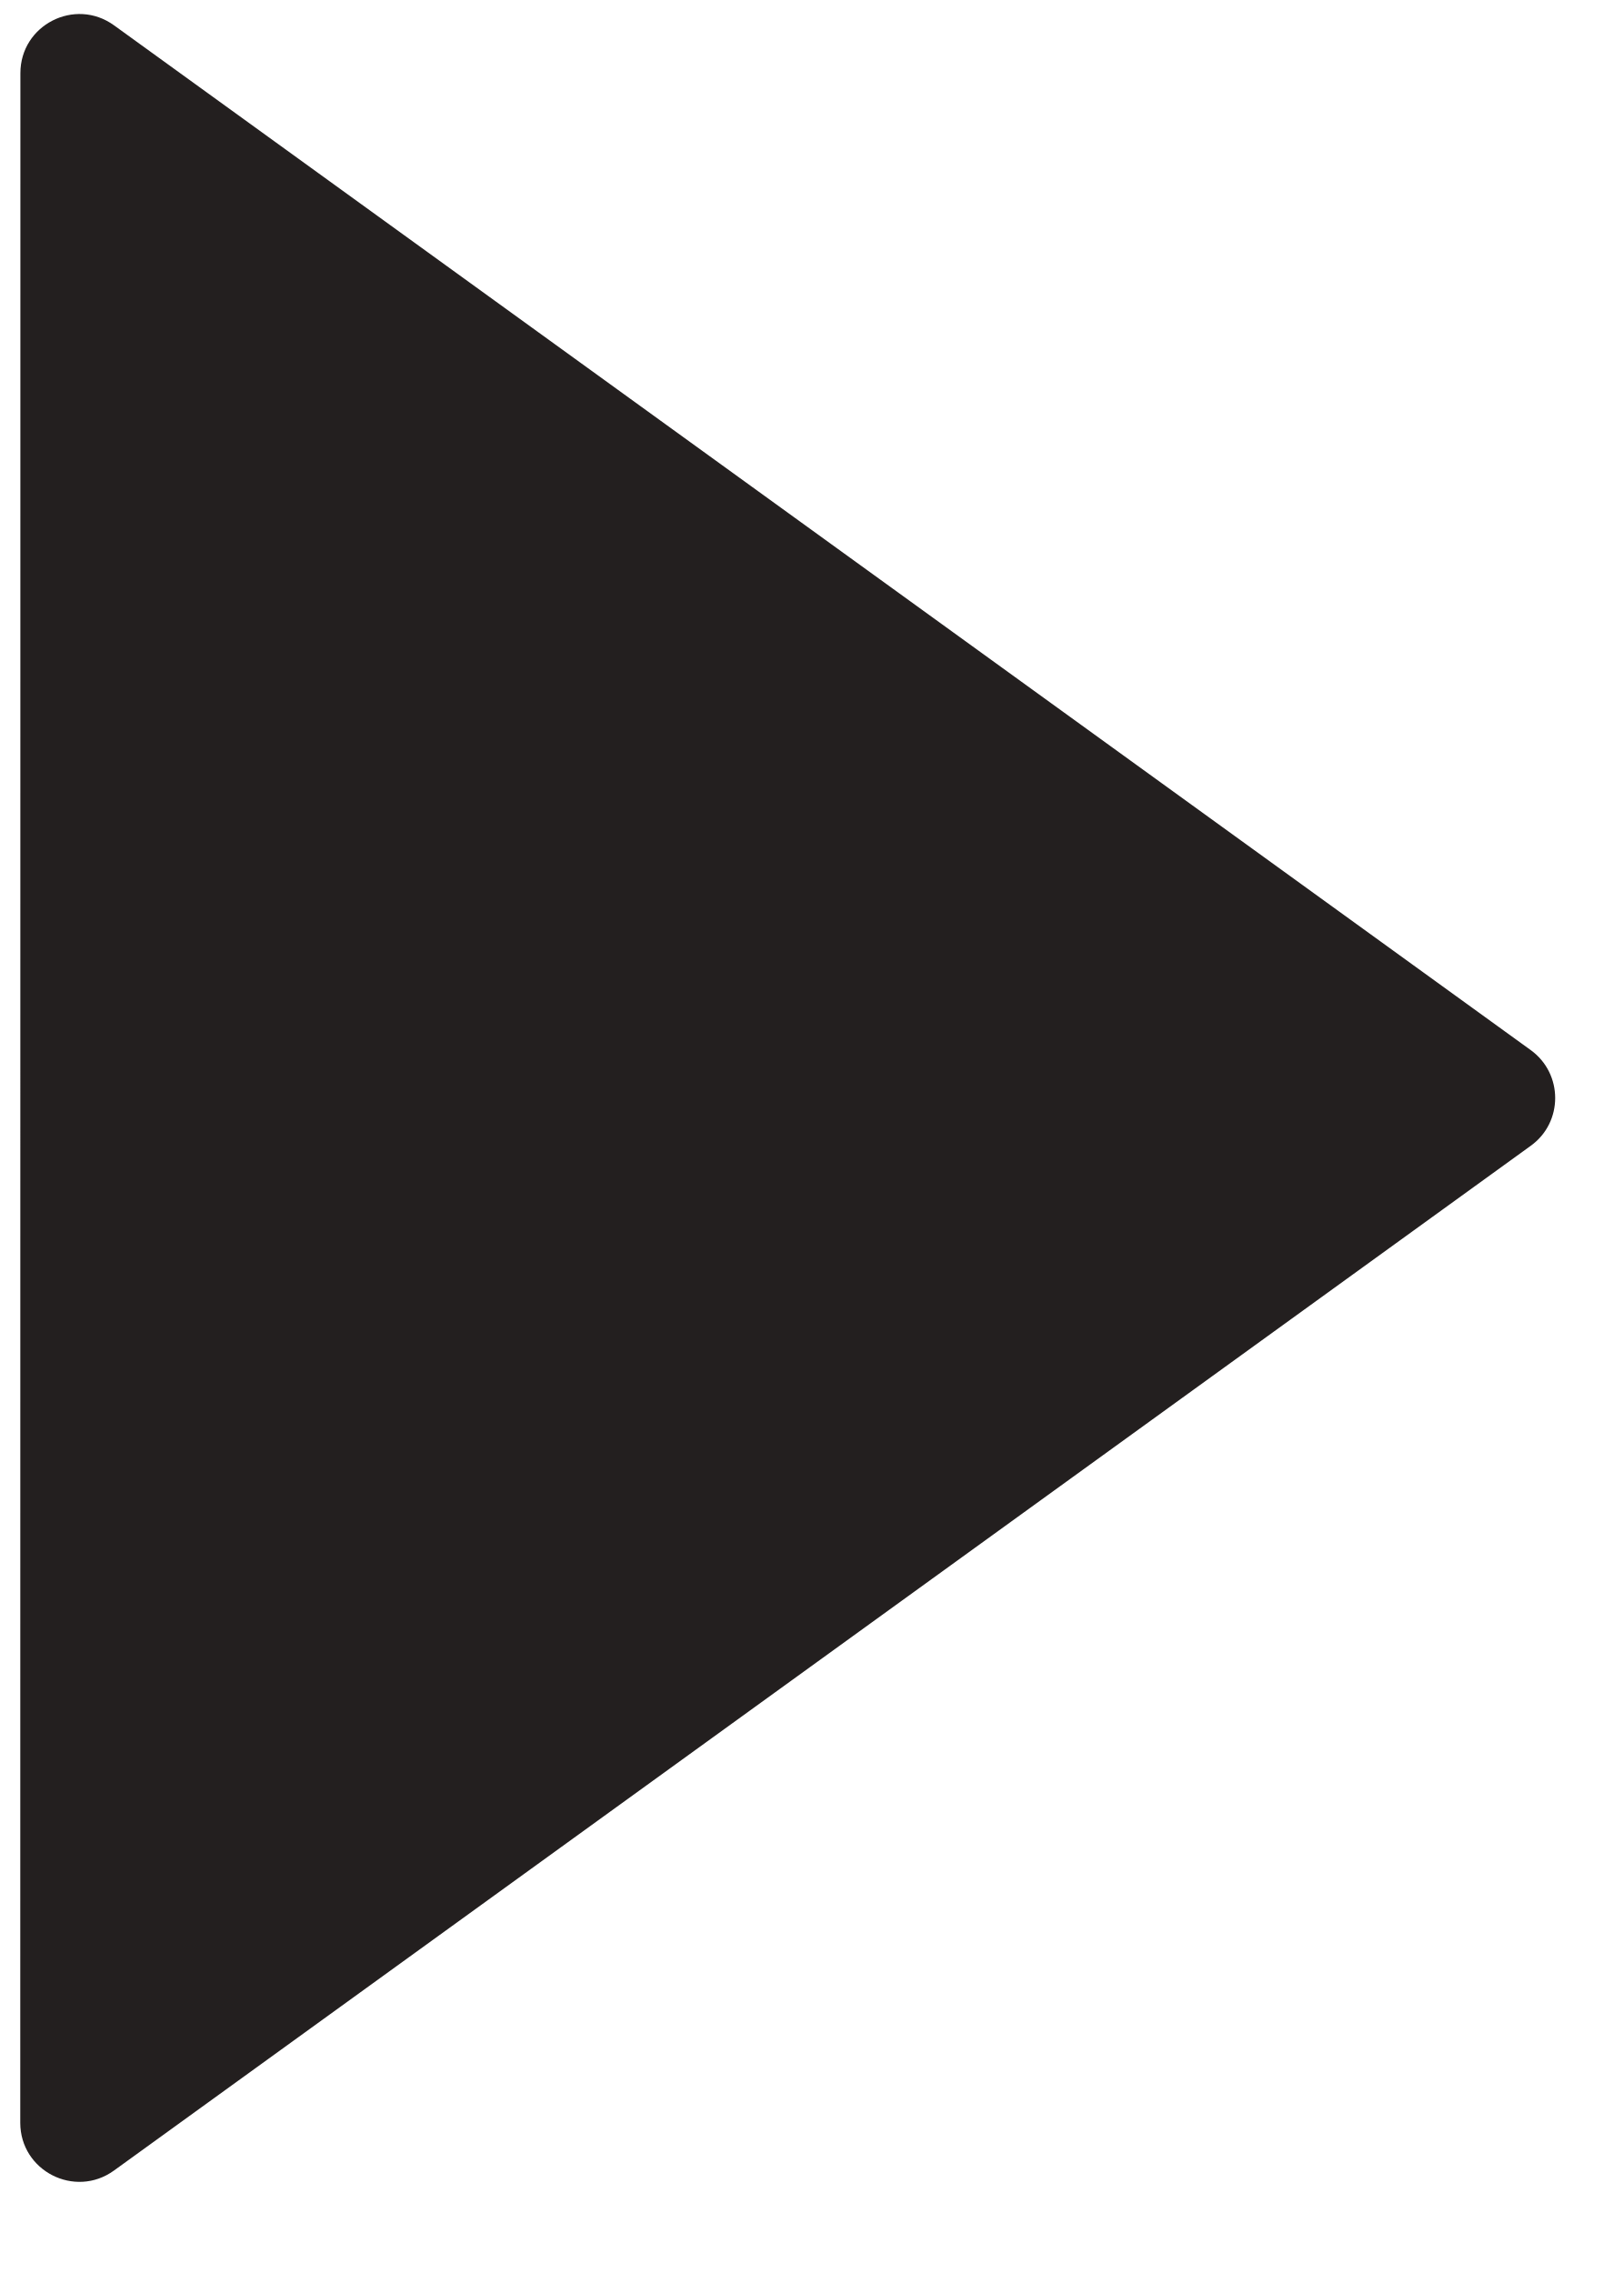
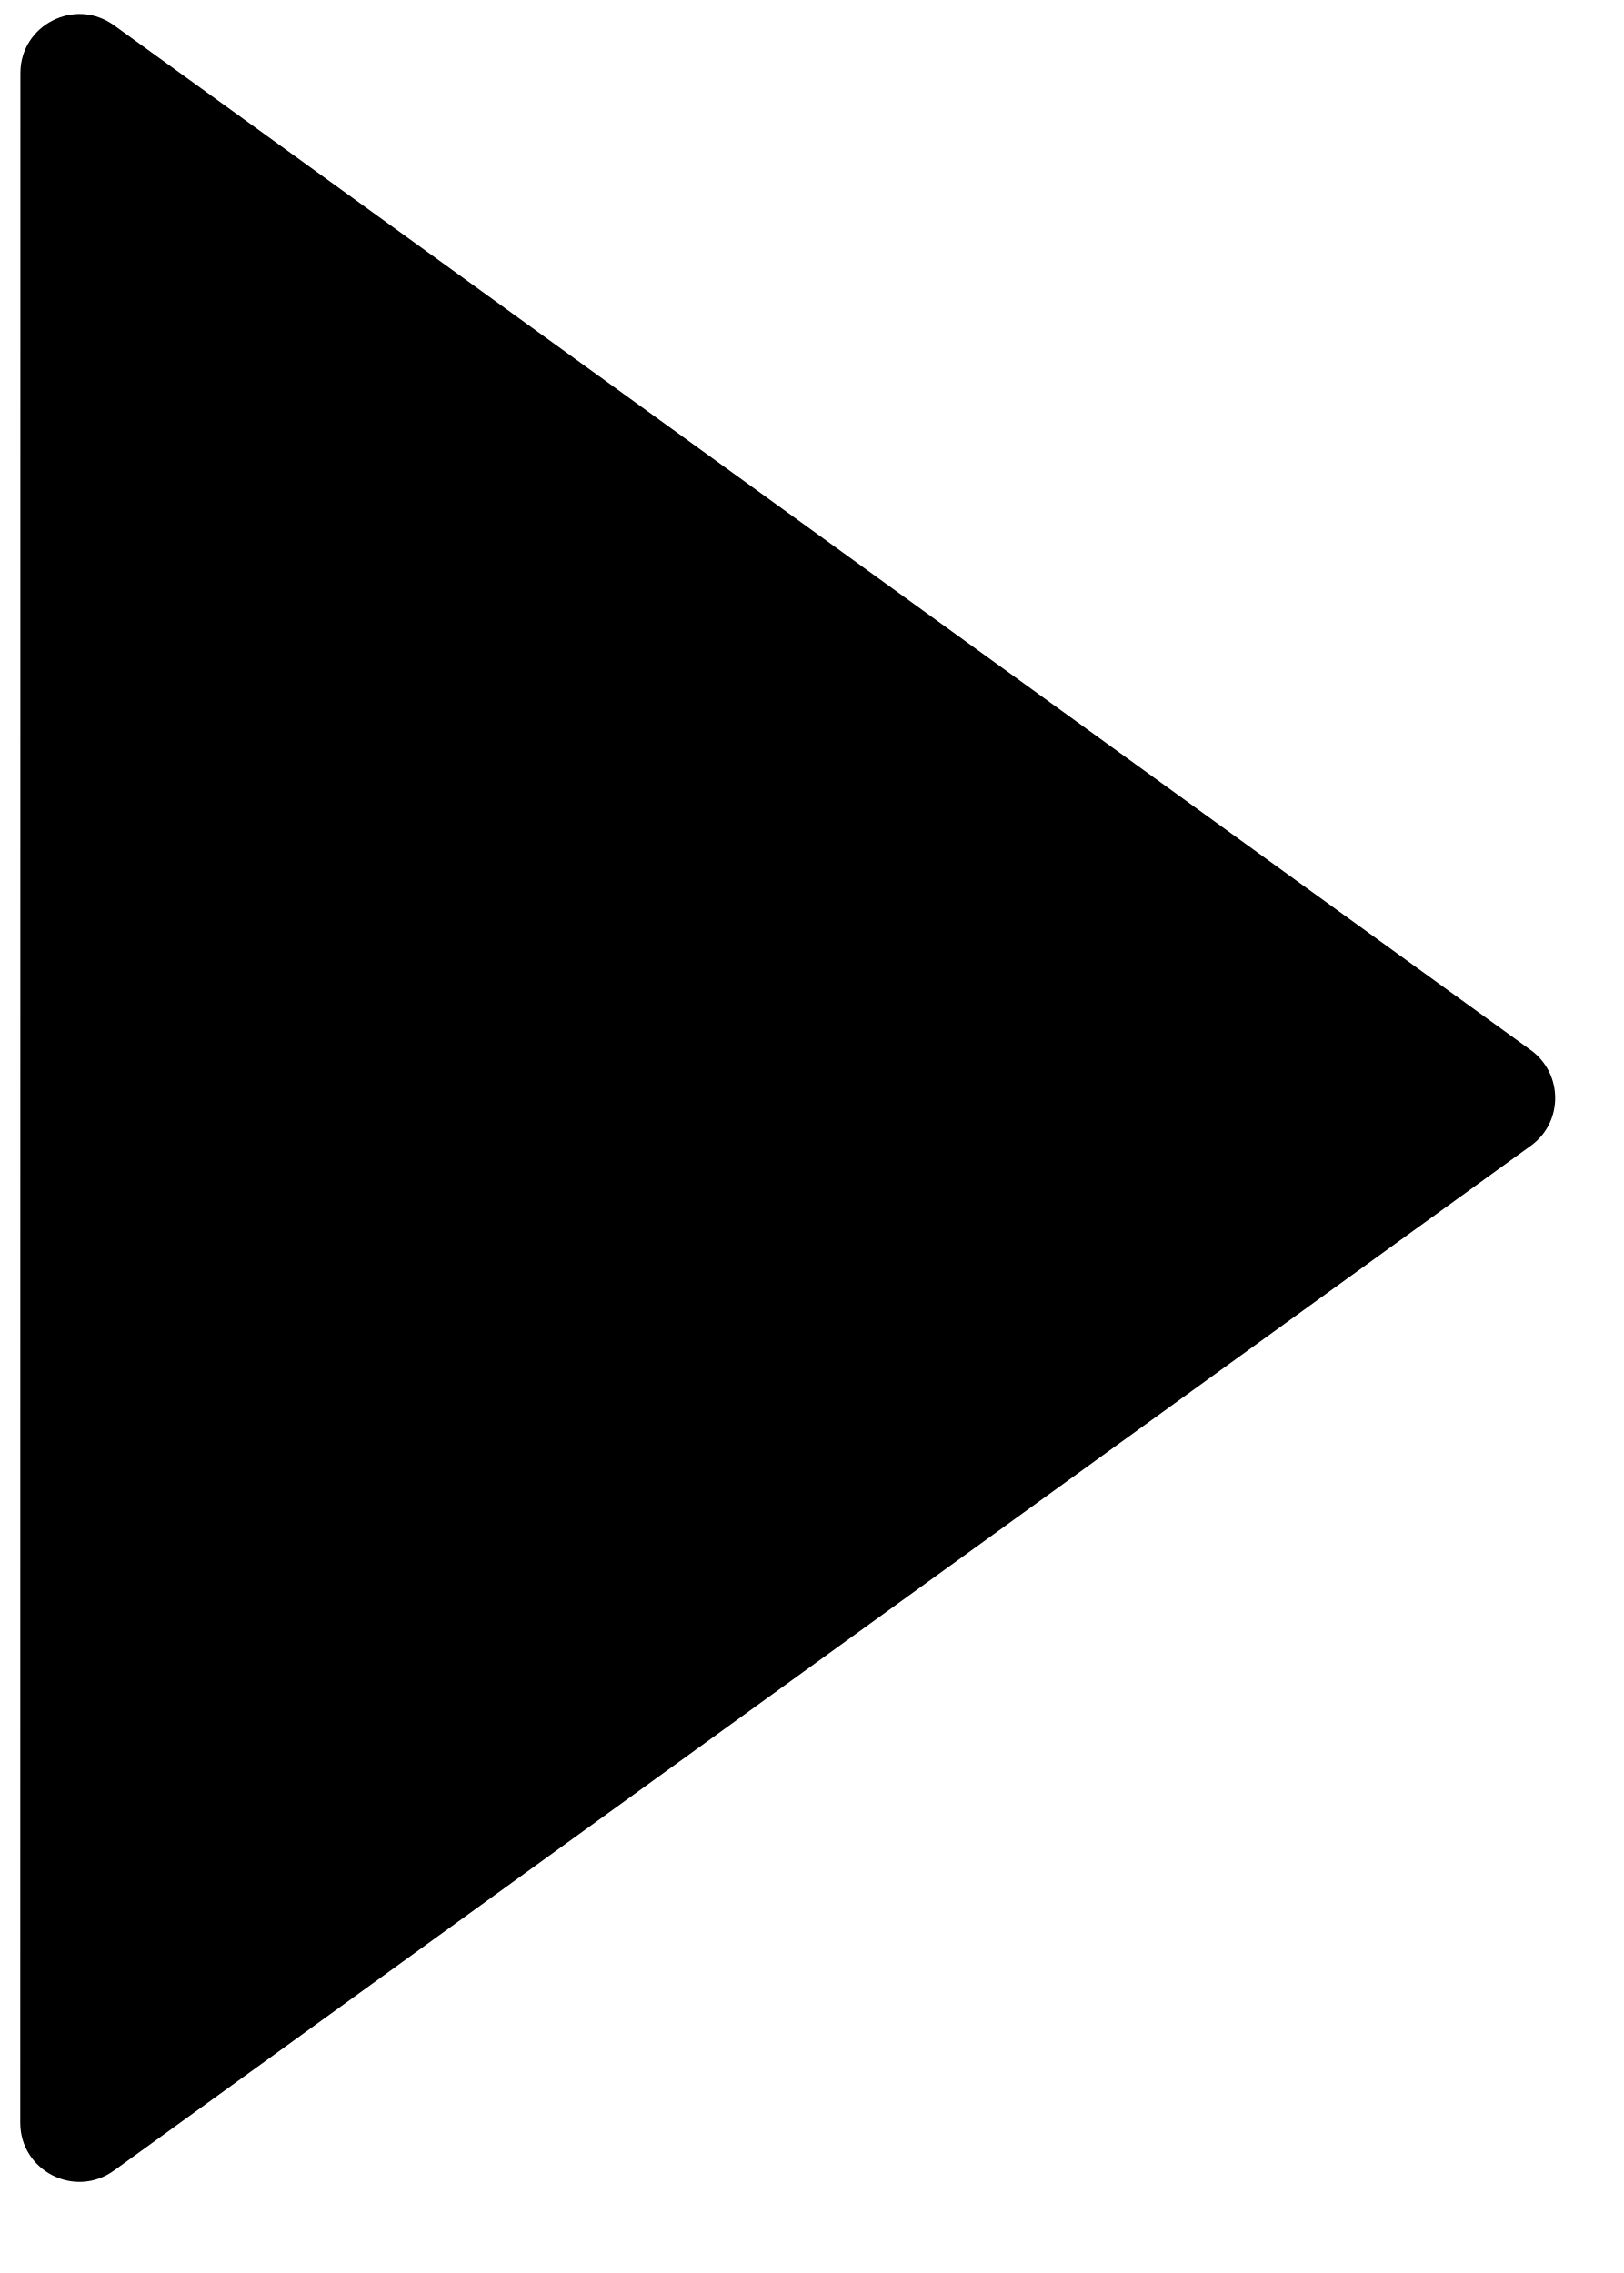
<svg xmlns="http://www.w3.org/2000/svg" width="15px" height="21px" viewBox="0 0 15 21" version="1.1">
  <defs />
  <g id="site" stroke="none" stroke-width="1" fill="none" fill-rule="evenodd">
-     <g id="icon-play" fill="#231F1F">
+     <g id="icon-play" fill="#000000">
      <path d="M14.144,9.768 C14.443,9.989 14.439,10.438 14.136,10.652 L0.957,19.994 C0.594,20.251 0.092,19.989 0.096,19.544 L0.279,0.609 C0.283,0.163 0.79,-0.089 1.148,0.175 L14.144,9.768 Z" id="Fill-1" transform="translate(7.230694, 10.0819) rotate(-0.55) translate(-7.230694, -10.0819) " />
    </g>
  </g>
</svg>
